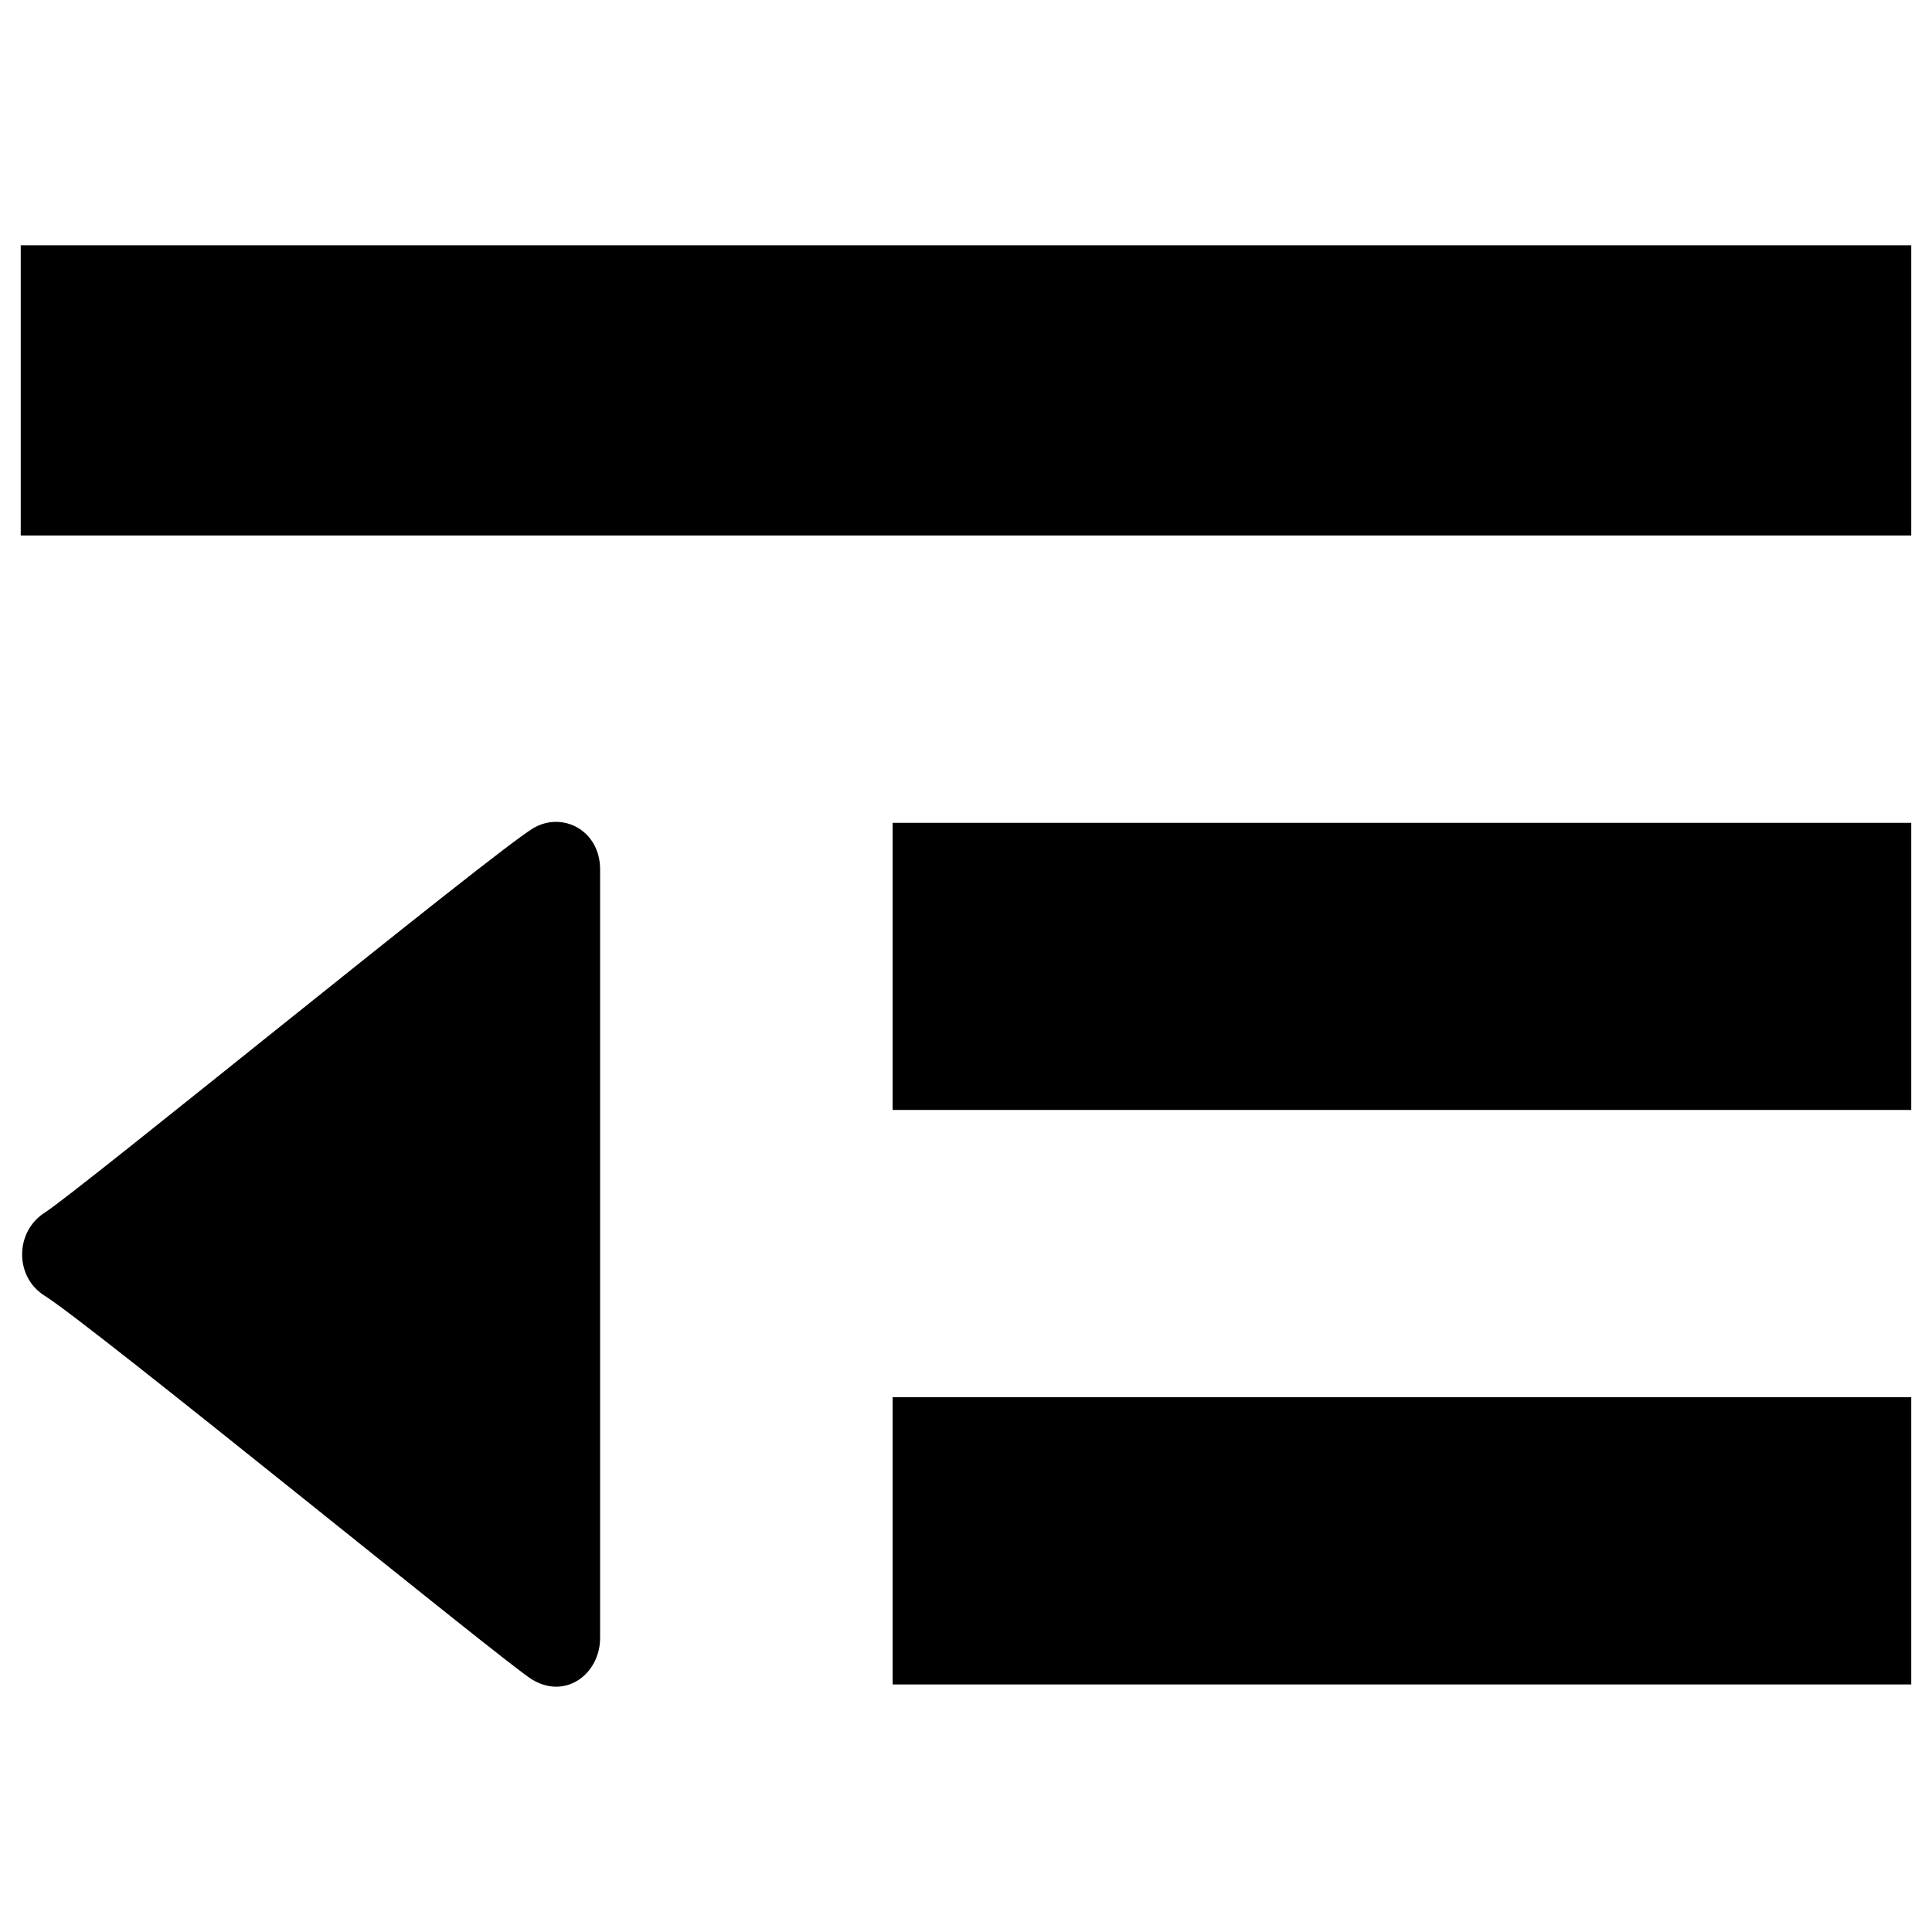
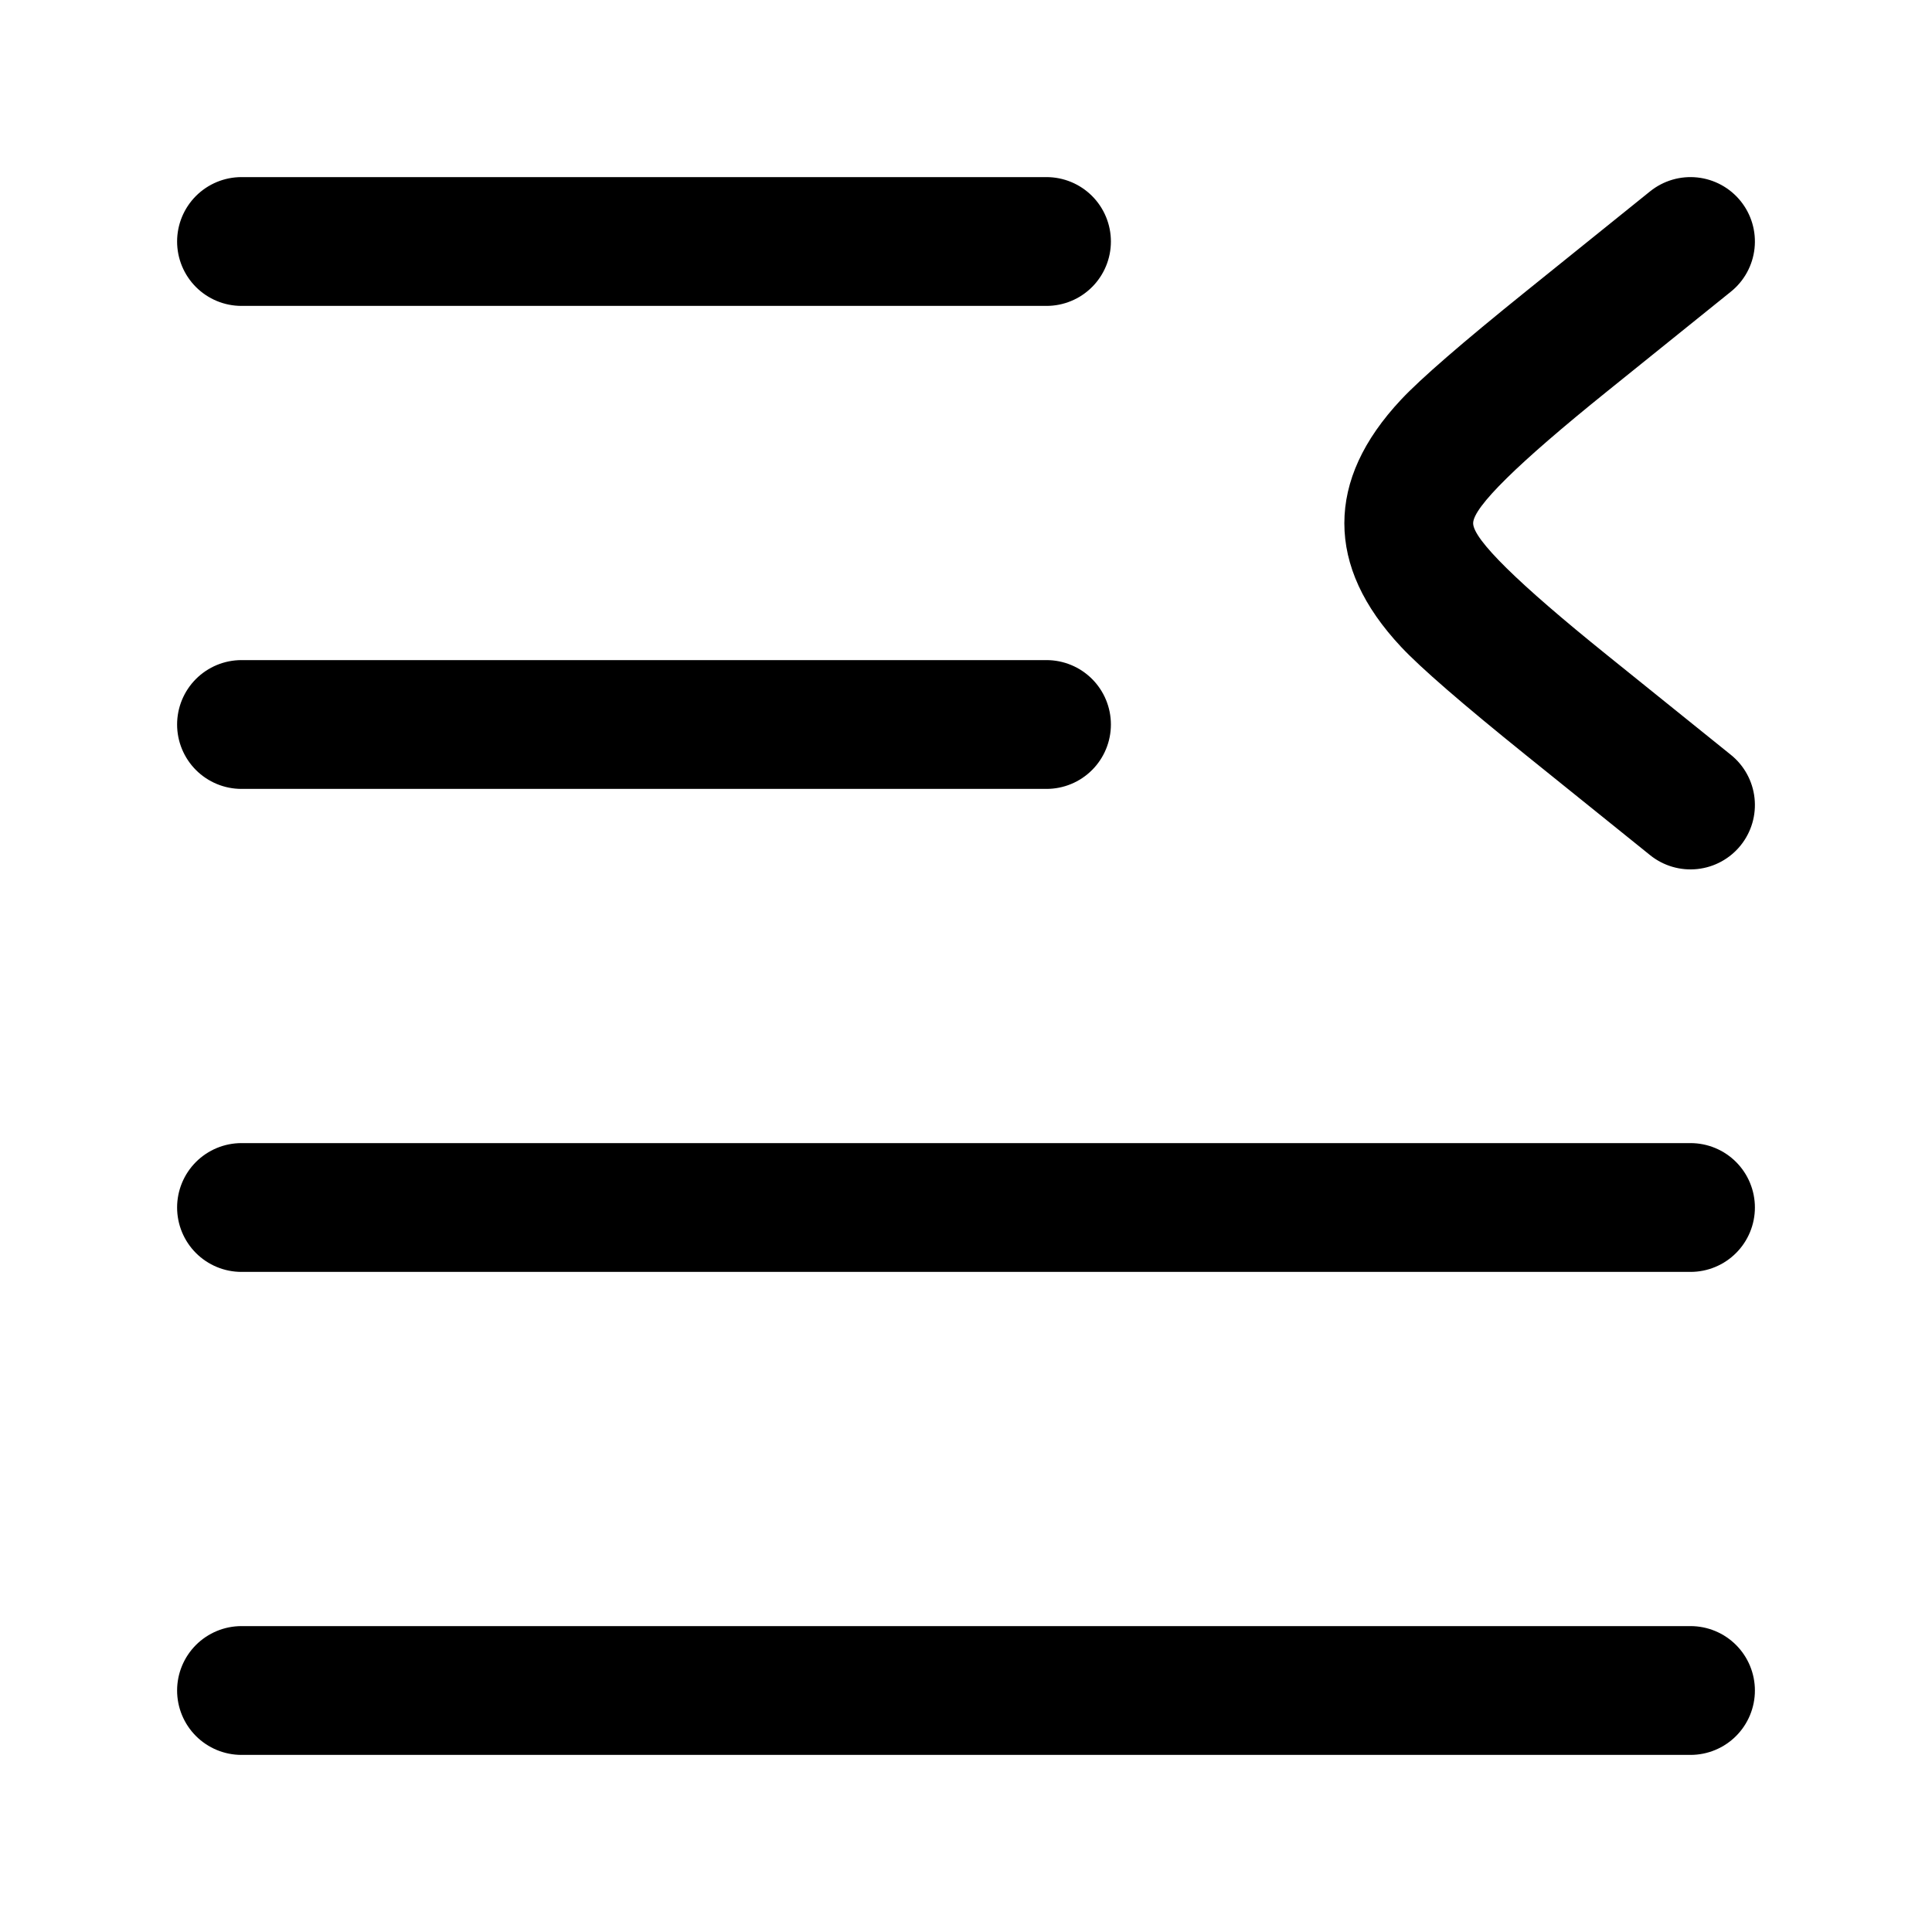
- <svg xmlns="http://www.w3.org/2000/svg" preserveAspectRatio="xMidYMid" width="1024" height="1024" viewBox="0 0 1024 1024">
-   <defs>
-     <style>
-       .cls-1 {
-         fill: #000;
-         fill-rule: evenodd;
-       }
-     </style>
-   </defs>
-   <path d="M10.989,129.999 L10.989,283.817 L1013.000,283.817 L1013.000,129.999 L10.989,129.999 ZM473.108,588.303 L1012.999,588.303 L1012.999,436.108 L473.108,436.108 L473.108,588.303 L473.108,588.303 ZM473.108,892.792 L1012.999,892.792 L1012.999,740.550 L473.108,740.550 L473.108,892.792 L473.108,892.792 ZM282.568,439.002 C261.604,451.493 41.464,631.478 23.747,642.701 C7.862,652.780 7.579,676.772 23.747,686.830 C48.380,702.143 267.392,881.205 281.839,890.074 C299.843,901.157 318.071,887.064 318.071,868.123 L318.071,460.818 C318.068,439.954 297.923,429.831 282.568,439.002 Z" class="cls-1" />
+ <svg xmlns="http://www.w3.org/2000/svg" width="1024" height="1024" viewBox="0 0 1024 1024">
+   <path d="M808.788 154.422L874.588 101.418Q875.24 100.893 875.918 100.4Q876.595 99.907 877.296 99.447Q877.997 98.988 878.72 98.564Q879.442 98.14 880.185 97.752Q880.927 97.363 881.688 97.012Q882.449 96.661 883.226 96.347Q884.003 96.033 884.794 95.758Q885.586 95.483 886.39 95.247Q887.194 95.011 888.009 94.815Q888.823 94.619 889.647 94.463Q890.47 94.307 891.3 94.192Q892.13 94.076 892.964 94.002Q893.799 93.927 894.636 93.894Q895.473 93.86 896.311 93.868Q897.149 93.876 897.986 93.924Q898.822 93.973 899.655 94.063Q900.488 94.153 901.316 94.283Q902.144 94.414 902.964 94.585Q903.784 94.756 904.595 94.967Q905.406 95.178 906.206 95.428Q907.005 95.679 907.792 95.968Q908.578 96.258 909.349 96.585Q910.12 96.913 910.875 97.278Q911.629 97.643 912.364 98.045Q913.099 98.447 913.814 98.884Q914.529 99.321 915.221 99.793Q915.914 100.265 916.582 100.77Q917.251 101.276 917.894 101.813Q918.536 102.351 919.152 102.919Q919.768 103.487 920.355 104.085Q920.942 104.683 921.499 105.309Q922.056 105.935 922.582 106.588Q923.107 107.24 923.6 107.918Q924.093 108.595 924.553 109.296Q925.012 109.997 925.436 110.72Q925.86 111.442 926.248 112.185Q926.637 112.927 926.988 113.688Q927.339 114.449 927.653 115.226Q927.966 116.003 928.241 116.794Q928.517 117.586 928.752 118.39Q928.988 119.194 929.185 120.009Q929.381 120.823 929.537 121.647Q929.693 122.47 929.808 123.3Q929.924 124.13 929.998 124.964Q930.073 125.799 930.106 126.636Q930.14 127.473 930.132 128.311Q930.124 129.149 930.075 129.986Q930.027 130.822 929.937 131.655Q929.847 132.488 929.717 133.316Q929.586 134.144 929.415 134.964Q929.244 135.784 929.033 136.595Q928.822 137.406 928.572 138.206Q928.321 139.005 928.032 139.792Q927.742 140.578 927.415 141.349Q927.087 142.12 926.722 142.875Q926.357 143.629 925.955 144.364Q925.553 145.1 925.116 145.814Q924.679 146.529 924.207 147.221Q923.735 147.914 923.23 148.582Q922.724 149.251 922.187 149.894Q921.649 150.537 921.081 151.152Q920.513 151.768 919.915 152.355Q919.317 152.942 918.691 153.499Q918.065 154.056 917.412 154.582L851.613 207.585L851.611 207.587Q780.8 264.627 780.8 277.333Q780.8 290.04 851.613 347.081L917.412 400.085Q918.065 400.61 918.691 401.168Q919.317 401.725 919.915 402.312Q920.513 402.899 921.081 403.514Q921.649 404.13 922.187 404.773Q922.724 405.416 923.23 406.084Q923.735 406.753 924.207 407.445Q924.679 408.138 925.116 408.852Q925.553 409.567 925.955 410.302Q926.357 411.038 926.722 411.792Q927.087 412.546 927.415 413.317Q927.742 414.088 928.032 414.875Q928.321 415.661 928.572 416.461Q928.822 417.26 929.033 418.071Q929.244 418.882 929.415 419.703Q929.586 420.523 929.717 421.35Q929.847 422.178 929.937 423.011Q930.027 423.844 930.075 424.681Q930.124 425.517 930.132 426.355Q930.14 427.193 930.106 428.03Q930.073 428.868 929.998 429.702Q929.923 430.537 929.808 431.367Q929.693 432.197 929.537 433.02Q929.381 433.843 929.185 434.658Q928.988 435.473 928.753 436.277Q928.517 437.081 928.242 437.872Q927.967 438.664 927.653 439.441Q927.339 440.218 926.988 440.979Q926.637 441.739 926.248 442.482Q925.86 443.224 925.436 443.947Q925.012 444.67 924.553 445.371Q924.093 446.071 923.6 446.749Q923.107 447.427 922.582 448.079Q922.056 448.732 921.499 449.358Q920.942 449.984 920.355 450.581Q919.768 451.179 919.152 451.748Q918.537 452.316 917.894 452.854Q917.251 453.391 916.582 453.896Q915.914 454.401 915.221 454.873Q914.529 455.345 913.814 455.783Q913.1 456.22 912.364 456.622Q911.629 457.023 910.875 457.388Q910.121 457.754 909.349 458.081Q908.578 458.409 907.792 458.699Q907.005 458.988 906.206 459.239Q905.406 459.489 904.595 459.7Q903.785 459.911 902.964 460.082Q902.144 460.253 901.316 460.383Q900.488 460.514 899.655 460.604Q898.822 460.693 897.986 460.742Q897.149 460.791 896.311 460.799Q895.473 460.806 894.636 460.773Q893.799 460.739 892.964 460.665Q892.13 460.59 891.3 460.475Q890.47 460.359 889.646 460.203Q888.823 460.047 888.009 459.851Q887.194 459.655 886.39 459.419Q885.586 459.183 884.794 458.908Q884.003 458.633 883.226 458.32Q882.449 458.006 881.688 457.655Q880.927 457.303 880.185 456.915Q879.442 456.527 878.72 456.103Q877.997 455.678 877.296 455.219Q876.595 454.76 875.918 454.267Q875.24 453.774 874.588 453.248L808.788 400.245Q758.205 359.499 742.653 342.916Q712.533 310.801 712.533 277.333Q712.533 243.866 742.652 211.751Q758.204 195.169 808.786 154.424L808.788 154.422ZM554.667 93.867L128 93.867Q127.162 93.867 126.325 93.908Q125.488 93.949 124.654 94.031Q123.82 94.113 122.992 94.236Q122.163 94.359 121.341 94.523Q120.519 94.686 119.706 94.89Q118.893 95.093 118.092 95.336Q117.29 95.58 116.501 95.862Q115.712 96.144 114.938 96.465Q114.164 96.786 113.406 97.144Q112.649 97.502 111.91 97.897Q111.171 98.292 110.452 98.723Q109.733 99.154 109.037 99.619Q108.34 100.085 107.667 100.584Q106.994 101.083 106.346 101.615Q105.698 102.146 105.077 102.709Q104.457 103.272 103.864 103.864Q103.272 104.457 102.709 105.077Q102.146 105.698 101.615 106.346Q101.083 106.994 100.584 107.667Q100.085 108.34 99.619 109.037Q99.154 109.733 98.723 110.452Q98.292 111.171 97.897 111.91Q97.502 112.649 97.144 113.406Q96.786 114.164 96.465 114.938Q96.144 115.712 95.862 116.501Q95.58 117.29 95.336 118.092Q95.093 118.893 94.89 119.706Q94.686 120.519 94.523 121.341Q94.359 122.163 94.236 122.992Q94.113 123.82 94.031 124.654Q93.949 125.488 93.908 126.325Q93.867 127.162 93.867 128Q93.867 128.838 93.908 129.675Q93.949 130.512 94.031 131.346Q94.113 132.18 94.236 133.008Q94.359 133.837 94.523 134.659Q94.686 135.481 94.89 136.294Q95.093 137.107 95.336 137.908Q95.58 138.71 95.862 139.499Q96.144 140.288 96.465 141.062Q96.786 141.836 97.144 142.594Q97.502 143.351 97.897 144.09Q98.292 144.829 98.723 145.548Q99.154 146.267 99.619 146.963Q100.085 147.66 100.584 148.333Q101.083 149.006 101.615 149.654Q102.146 150.302 102.709 150.923Q103.272 151.543 103.864 152.136Q104.457 152.728 105.077 153.291Q105.698 153.854 106.346 154.385Q106.994 154.917 107.667 155.416Q108.34 155.915 109.037 156.381Q109.733 156.846 110.452 157.277Q111.171 157.708 111.91 158.103Q112.649 158.498 113.406 158.856Q114.164 159.214 114.938 159.535Q115.712 159.856 116.501 160.138Q117.29 160.42 118.092 160.664Q118.893 160.907 119.706 161.11Q120.519 161.314 121.341 161.477Q122.163 161.641 122.992 161.764Q123.82 161.887 124.654 161.969Q125.488 162.051 126.325 162.092Q127.162 162.133 128 162.133L554.667 162.133Q555.505 162.133 556.342 162.092Q557.178 162.051 558.012 161.969Q558.846 161.887 559.675 161.764Q560.504 161.641 561.326 161.477Q562.148 161.314 562.96 161.11Q563.773 160.907 564.575 160.664Q565.377 160.42 566.166 160.138Q566.955 159.856 567.729 159.535Q568.503 159.214 569.261 158.856Q570.018 158.498 570.757 158.103Q571.496 157.708 572.215 157.277Q572.933 156.846 573.63 156.381Q574.327 155.915 575 155.416Q575.673 154.917 576.321 154.385Q576.968 153.854 577.589 153.291Q578.21 152.728 578.803 152.136Q579.395 151.543 579.958 150.923Q580.521 150.302 581.052 149.654Q581.584 149.006 582.083 148.333Q582.582 147.66 583.047 146.963Q583.513 146.267 583.944 145.548Q584.375 144.829 584.77 144.09Q585.165 143.351 585.523 142.594Q585.881 141.836 586.202 141.062Q586.522 140.288 586.805 139.499Q587.087 138.71 587.33 137.908Q587.573 137.107 587.777 136.294Q587.981 135.481 588.144 134.659Q588.308 133.837 588.431 133.008Q588.554 132.18 588.636 131.346Q588.718 130.512 588.759 129.675Q588.8 128.838 588.8 128Q588.8 127.162 588.759 126.325Q588.718 125.488 588.636 124.654Q588.554 123.82 588.431 122.992Q588.308 122.163 588.144 121.341Q587.981 120.519 587.777 119.706Q587.573 118.893 587.33 118.092Q587.087 117.29 586.805 116.501Q586.522 115.712 586.202 114.938Q585.881 114.164 585.523 113.406Q585.165 112.649 584.77 111.91Q584.375 111.171 583.944 110.452Q583.513 109.733 583.047 109.037Q582.582 108.34 582.083 107.667Q581.584 106.994 581.052 106.346Q580.521 105.698 579.958 105.077Q579.395 104.457 578.803 103.864Q578.21 103.272 577.589 102.709Q576.968 102.146 576.321 101.615Q575.673 101.083 575 100.584Q574.327 100.085 573.63 99.619Q572.933 99.154 572.215 98.723Q571.496 98.292 570.757 97.897Q570.018 97.502 569.261 97.144Q568.503 96.786 567.729 96.465Q566.955 96.144 566.166 95.862Q565.377 95.58 564.575 95.336Q563.773 95.093 562.96 94.89Q562.147 94.686 561.326 94.523Q560.504 94.359 559.675 94.236Q558.846 94.113 558.012 94.031Q557.178 93.949 556.342 93.908Q555.505 93.867 554.667 93.867ZM554.667 349.867L128 349.867Q127.162 349.867 126.325 349.908Q125.488 349.949 124.654 350.031Q123.82 350.113 122.992 350.236Q122.163 350.359 121.341 350.523Q120.519 350.686 119.706 350.89Q118.893 351.093 118.092 351.336Q117.29 351.58 116.501 351.862Q115.712 352.144 114.938 352.465Q114.164 352.786 113.406 353.144Q112.649 353.502 111.91 353.897Q111.171 354.292 110.452 354.723Q109.733 355.154 109.037 355.619Q108.34 356.085 107.667 356.584Q106.994 357.083 106.346 357.615Q105.698 358.146 105.077 358.709Q104.457 359.272 103.864 359.864Q103.272 360.457 102.709 361.077Q102.146 361.698 101.615 362.346Q101.083 362.994 100.584 363.667Q100.085 364.34 99.619 365.036Q99.154 365.733 98.723 366.452Q98.292 367.171 97.897 367.91Q97.502 368.649 97.144 369.406Q96.786 370.164 96.465 370.938Q96.144 371.712 95.862 372.501Q95.58 373.29 95.336 374.092Q95.093 374.893 94.89 375.706Q94.686 376.519 94.523 377.341Q94.359 378.163 94.236 378.992Q94.113 379.82 94.031 380.654Q93.949 381.488 93.908 382.325Q93.867 383.162 93.867 384Q93.867 384.838 93.908 385.675Q93.949 386.512 94.031 387.346Q94.113 388.18 94.236 389.008Q94.359 389.837 94.523 390.659Q94.686 391.481 94.89 392.294Q95.093 393.107 95.336 393.908Q95.58 394.71 95.862 395.499Q96.144 396.288 96.465 397.062Q96.786 397.836 97.144 398.594Q97.502 399.351 97.897 400.09Q98.292 400.829 98.723 401.548Q99.154 402.267 99.619 402.963Q100.085 403.66 100.584 404.333Q101.083 405.006 101.615 405.654Q102.146 406.302 102.709 406.923Q103.272 407.543 103.864 408.136Q104.457 408.728 105.077 409.291Q105.698 409.854 106.346 410.385Q106.994 410.917 107.667 411.416Q108.34 411.915 109.037 412.381Q109.733 412.846 110.452 413.277Q111.171 413.708 111.91 414.103Q112.649 414.498 113.406 414.856Q114.164 415.214 114.938 415.535Q115.712 415.856 116.501 416.138Q117.29 416.42 118.092 416.664Q118.893 416.907 119.706 417.11Q120.519 417.314 121.341 417.477Q122.163 417.641 122.992 417.764Q123.82 417.887 124.654 417.969Q125.488 418.051 126.325 418.092Q127.162 418.133 128 418.133L554.667 418.133Q555.505 418.133 556.342 418.092Q557.178 418.051 558.012 417.969Q558.846 417.887 559.675 417.764Q560.504 417.641 561.326 417.477Q562.148 417.314 562.96 417.11Q563.773 416.907 564.575 416.664Q565.377 416.42 566.166 416.138Q566.955 415.856 567.729 415.535Q568.503 415.214 569.261 414.856Q570.018 414.498 570.757 414.103Q571.496 413.708 572.215 413.277Q572.933 412.846 573.63 412.381Q574.327 411.915 575 411.416Q575.673 410.917 576.321 410.385Q576.968 409.854 577.589 409.291Q578.21 408.728 578.803 408.136Q579.395 407.543 579.958 406.923Q580.521 406.302 581.052 405.654Q581.584 405.006 582.083 404.333Q582.582 403.66 583.047 402.963Q583.513 402.267 583.944 401.548Q584.375 400.829 584.77 400.09Q585.165 399.351 585.523 398.594Q585.881 397.836 586.202 397.062Q586.522 396.288 586.805 395.499Q587.087 394.71 587.33 393.908Q587.573 393.107 587.777 392.294Q587.981 391.481 588.144 390.659Q588.308 389.837 588.431 389.008Q588.554 388.18 588.636 387.346Q588.718 386.512 588.759 385.675Q588.8 384.838 588.8 384Q588.8 383.162 588.759 382.325Q588.718 381.488 588.636 380.654Q588.554 379.82 588.431 378.992Q588.308 378.163 588.144 377.341Q587.981 376.519 587.777 375.706Q587.573 374.893 587.33 374.092Q587.087 373.29 586.805 372.501Q586.522 371.712 586.202 370.938Q585.881 370.164 585.523 369.406Q585.165 368.649 584.77 367.91Q584.375 367.171 583.944 366.452Q583.513 365.733 583.047 365.037Q582.582 364.34 582.083 363.667Q581.584 362.994 581.052 362.346Q580.521 361.698 579.958 361.077Q579.395 360.457 578.803 359.864Q578.21 359.272 577.589 358.709Q576.968 358.146 576.321 357.615Q575.673 357.083 575 356.584Q574.327 356.085 573.63 355.619Q572.933 355.154 572.215 354.723Q571.496 354.292 570.757 353.897Q570.018 353.502 569.261 353.144Q568.503 352.786 567.729 352.465Q566.955 352.144 566.166 351.862Q565.377 351.58 564.575 351.336Q563.773 351.093 562.96 350.89Q562.147 350.686 561.326 350.523Q560.504 350.359 559.675 350.236Q558.846 350.113 558.012 350.031Q557.178 349.949 556.342 349.908Q555.505 349.867 554.667 349.867ZM128 605.867L896 605.867Q896.838 605.867 897.675 605.908Q898.512 605.949 899.346 606.031Q900.179 606.113 901.008 606.236Q901.837 606.359 902.659 606.523Q903.481 606.686 904.294 606.89Q905.106 607.093 905.908 607.337Q906.71 607.58 907.499 607.862Q908.288 608.144 909.062 608.465Q909.836 608.786 910.594 609.144Q911.351 609.502 912.09 609.897Q912.829 610.292 913.548 610.723Q914.267 611.154 914.963 611.619Q915.66 612.085 916.333 612.584Q917.006 613.083 917.654 613.615Q918.302 614.146 918.923 614.709Q919.543 615.272 920.136 615.864Q920.728 616.457 921.291 617.077Q921.854 617.698 922.385 618.346Q922.917 618.994 923.416 619.667Q923.915 620.34 924.381 621.036Q924.846 621.733 925.277 622.452Q925.708 623.171 926.103 623.91Q926.498 624.649 926.856 625.406Q927.214 626.164 927.535 626.938Q927.856 627.712 928.138 628.501Q928.42 629.29 928.663 630.092Q928.907 630.893 929.11 631.706Q929.314 632.519 929.477 633.341Q929.641 634.163 929.764 634.992Q929.887 635.821 929.969 636.654Q930.051 637.488 930.092 638.325Q930.133 639.162 930.133 640Q930.133 640.838 930.092 641.675Q930.051 642.512 929.969 643.346Q929.887 644.18 929.764 645.008Q929.641 645.837 929.477 646.659Q929.314 647.481 929.11 648.294Q928.907 649.107 928.663 649.908Q928.42 650.71 928.138 651.499Q927.856 652.288 927.535 653.062Q927.214 653.836 926.856 654.594Q926.498 655.351 926.103 656.09Q925.708 656.829 925.277 657.548Q924.846 658.267 924.381 658.963Q923.915 659.66 923.416 660.333Q922.917 661.006 922.385 661.654Q921.854 662.302 921.291 662.923Q920.728 663.543 920.136 664.136Q919.543 664.728 918.922 665.291Q918.302 665.854 917.654 666.385Q917.006 666.917 916.333 667.416Q915.66 667.915 914.963 668.381Q914.267 668.846 913.548 669.277Q912.829 669.708 912.09 670.103Q911.351 670.498 910.594 670.856Q909.836 671.214 909.062 671.535Q908.288 671.856 907.499 672.138Q906.71 672.42 905.908 672.664Q905.106 672.907 904.294 673.11Q903.481 673.314 902.659 673.477Q901.837 673.641 901.008 673.764Q900.179 673.887 899.346 673.969Q898.512 674.051 897.675 674.092Q896.838 674.133 896 674.133L128 674.133Q127.162 674.133 126.325 674.092Q125.488 674.051 124.654 673.969Q123.82 673.887 122.992 673.764Q122.163 673.641 121.341 673.477Q120.519 673.314 119.706 673.11Q118.893 672.907 118.092 672.664Q117.29 672.42 116.501 672.138Q115.712 671.856 114.938 671.535Q114.164 671.214 113.406 670.856Q112.649 670.498 111.91 670.103Q111.171 669.708 110.452 669.277Q109.733 668.846 109.037 668.381Q108.34 667.915 107.667 667.416Q106.994 666.917 106.346 666.385Q105.698 665.854 105.077 665.291Q104.457 664.728 103.864 664.136Q103.272 663.543 102.709 662.923Q102.146 662.302 101.615 661.654Q101.083 661.006 100.584 660.333Q100.085 659.66 99.619 658.963Q99.154 658.267 98.723 657.548Q98.292 656.829 97.897 656.09Q97.502 655.351 97.144 654.594Q96.786 653.836 96.465 653.062Q96.144 652.288 95.862 651.499Q95.58 650.71 95.336 649.908Q95.093 649.107 94.89 648.294Q94.686 647.481 94.523 646.659Q94.359 645.837 94.236 645.008Q94.113 644.18 94.031 643.346Q93.949 642.512 93.908 641.675Q93.867 640.838 93.867 640Q93.867 639.162 93.908 638.325Q93.949 637.488 94.031 636.654Q94.113 635.821 94.236 634.992Q94.359 634.163 94.523 633.341Q94.686 632.519 94.89 631.706Q95.093 630.893 95.336 630.092Q95.58 629.29 95.862 628.501Q96.144 627.712 96.465 626.938Q96.786 626.164 97.144 625.406Q97.502 624.649 97.897 623.91Q98.292 623.171 98.723 622.452Q99.154 621.733 99.619 621.036Q100.085 620.34 100.584 619.667Q101.083 618.994 101.615 618.346Q102.146 617.698 102.709 617.077Q103.272 616.457 103.864 615.864Q104.457 615.272 105.077 614.709Q105.698 614.146 106.346 613.615Q106.994 613.083 107.667 612.584Q108.34 612.085 109.037 611.619Q109.733 611.154 110.452 610.723Q111.171 610.292 111.91 609.897Q112.649 609.502 113.406 609.144Q114.164 608.786 114.938 608.465Q115.712 608.144 116.501 607.862Q117.29 607.58 118.092 607.336Q118.893 607.093 119.706 606.89Q120.519 606.686 121.341 606.523Q122.163 606.359 122.992 606.236Q123.82 606.113 124.654 606.031Q125.488 605.949 126.325 605.908Q127.162 605.867 128 605.867ZM896 861.867L128 861.867Q127.162 861.867 126.325 861.908Q125.488 861.949 124.654 862.031Q123.82 862.113 122.992 862.236Q122.163 862.359 121.341 862.523Q120.519 862.686 119.706 862.89Q118.893 863.093 118.092 863.336Q117.29 863.58 116.501 863.862Q115.712 864.144 114.938 864.465Q114.164 864.786 113.406 865.144Q112.649 865.502 111.91 865.897Q111.171 866.292 110.452 866.723Q109.733 867.154 109.037 867.619Q108.34 868.085 107.667 868.584Q106.994 869.083 106.346 869.615Q105.698 870.146 105.077 870.709Q104.457 871.272 103.864 871.864Q103.272 872.457 102.709 873.077Q102.146 873.698 101.615 874.346Q101.083 874.994 100.584 875.667Q100.085 876.34 99.619 877.036Q99.154 877.733 98.723 878.452Q98.292 879.171 97.897 879.91Q97.502 880.649 97.144 881.406Q96.786 882.164 96.465 882.938Q96.144 883.712 95.862 884.501Q95.58 885.29 95.336 886.092Q95.093 886.893 94.89 887.706Q94.686 888.519 94.523 889.341Q94.359 890.163 94.236 890.992Q94.113 891.82 94.031 892.654Q93.949 893.488 93.908 894.325Q93.867 895.162 93.867 896Q93.867 896.838 93.908 897.675Q93.949 898.512 94.031 899.346Q94.113 900.179 94.236 901.008Q94.359 901.837 94.523 902.659Q94.686 903.481 94.89 904.294Q95.093 905.106 95.336 905.908Q95.58 906.71 95.862 907.499Q96.144 908.288 96.465 909.062Q96.786 909.836 97.144 910.594Q97.502 911.351 97.897 912.09Q98.292 912.829 98.723 913.548Q99.154 914.267 99.619 914.963Q100.085 915.66 100.584 916.333Q101.083 917.006 101.615 917.654Q102.146 918.302 102.709 918.923Q103.272 919.543 103.864 920.136Q104.457 920.728 105.077 921.291Q105.698 921.854 106.346 922.385Q106.994 922.917 107.667 923.416Q108.34 923.915 109.037 924.381Q109.733 924.846 110.452 925.277Q111.171 925.708 111.91 926.103Q112.649 926.498 113.406 926.856Q114.164 927.214 114.938 927.535Q115.712 927.856 116.501 928.138Q117.29 928.42 118.092 928.663Q118.893 928.907 119.706 929.11Q120.519 929.314 121.341 929.477Q122.163 929.641 122.992 929.764Q123.82 929.887 124.654 929.969Q125.488 930.051 126.325 930.092Q127.162 930.133 128 930.133L896 930.133Q896.838 930.133 897.675 930.092Q898.512 930.051 899.346 929.969Q900.179 929.887 901.008 929.764Q901.837 929.641 902.659 929.477Q903.481 929.314 904.294 929.11Q905.106 928.907 905.908 928.663Q906.71 928.42 907.499 928.138Q908.288 927.856 909.062 927.535Q909.836 927.214 910.594 926.856Q911.351 926.498 912.09 926.103Q912.829 925.708 913.548 925.277Q914.267 924.846 914.963 924.381Q915.66 923.915 916.333 923.416Q917.006 922.917 917.654 922.385Q918.302 921.854 918.923 921.291Q919.543 920.728 920.136 920.136Q920.728 919.543 921.291 918.922Q921.854 918.302 922.385 917.654Q922.917 917.006 923.416 916.333Q923.915 915.66 924.381 914.963Q924.846 914.267 925.277 913.548Q925.708 912.829 926.103 912.09Q926.498 911.351 926.856 910.594Q927.214 909.836 927.535 909.062Q927.856 908.288 928.138 907.499Q928.42 906.71 928.663 905.908Q928.907 905.106 929.11 904.294Q929.314 903.481 929.477 902.659Q929.641 901.837 929.764 901.008Q929.887 900.179 929.969 899.346Q930.051 898.512 930.092 897.675Q930.133 896.838 930.133 896Q930.133 895.162 930.092 894.325Q930.051 893.488 929.969 892.654Q929.887 891.82 929.764 890.992Q929.641 890.163 929.477 889.341Q929.314 888.519 929.11 887.706Q928.907 886.893 928.663 886.092Q928.42 885.29 928.138 884.501Q927.856 883.712 927.535 882.938Q927.214 882.164 926.856 881.406Q926.498 880.649 926.103 879.91Q925.708 879.171 925.277 878.452Q924.846 877.733 924.381 877.036Q923.915 876.34 923.416 875.667Q922.917 874.994 922.385 874.346Q921.854 873.698 921.291 873.077Q920.728 872.457 920.136 871.864Q919.543 871.272 918.922 870.709Q918.302 870.146 917.654 869.615Q917.006 869.083 916.333 868.584Q915.66 868.085 914.963 867.619Q914.267 867.154 913.548 866.723Q912.829 866.292 912.09 865.897Q911.351 865.502 910.594 865.144Q909.836 864.786 909.062 864.465Q908.288 864.144 907.499 863.862Q906.71 863.58 905.908 863.336Q905.106 863.093 904.294 862.89Q903.481 862.686 902.659 862.523Q901.837 862.359 901.008 862.236Q900.179 862.113 899.346 862.031Q898.512 861.949 897.675 861.908Q896.838 861.867 896 861.867Z" />
</svg>
